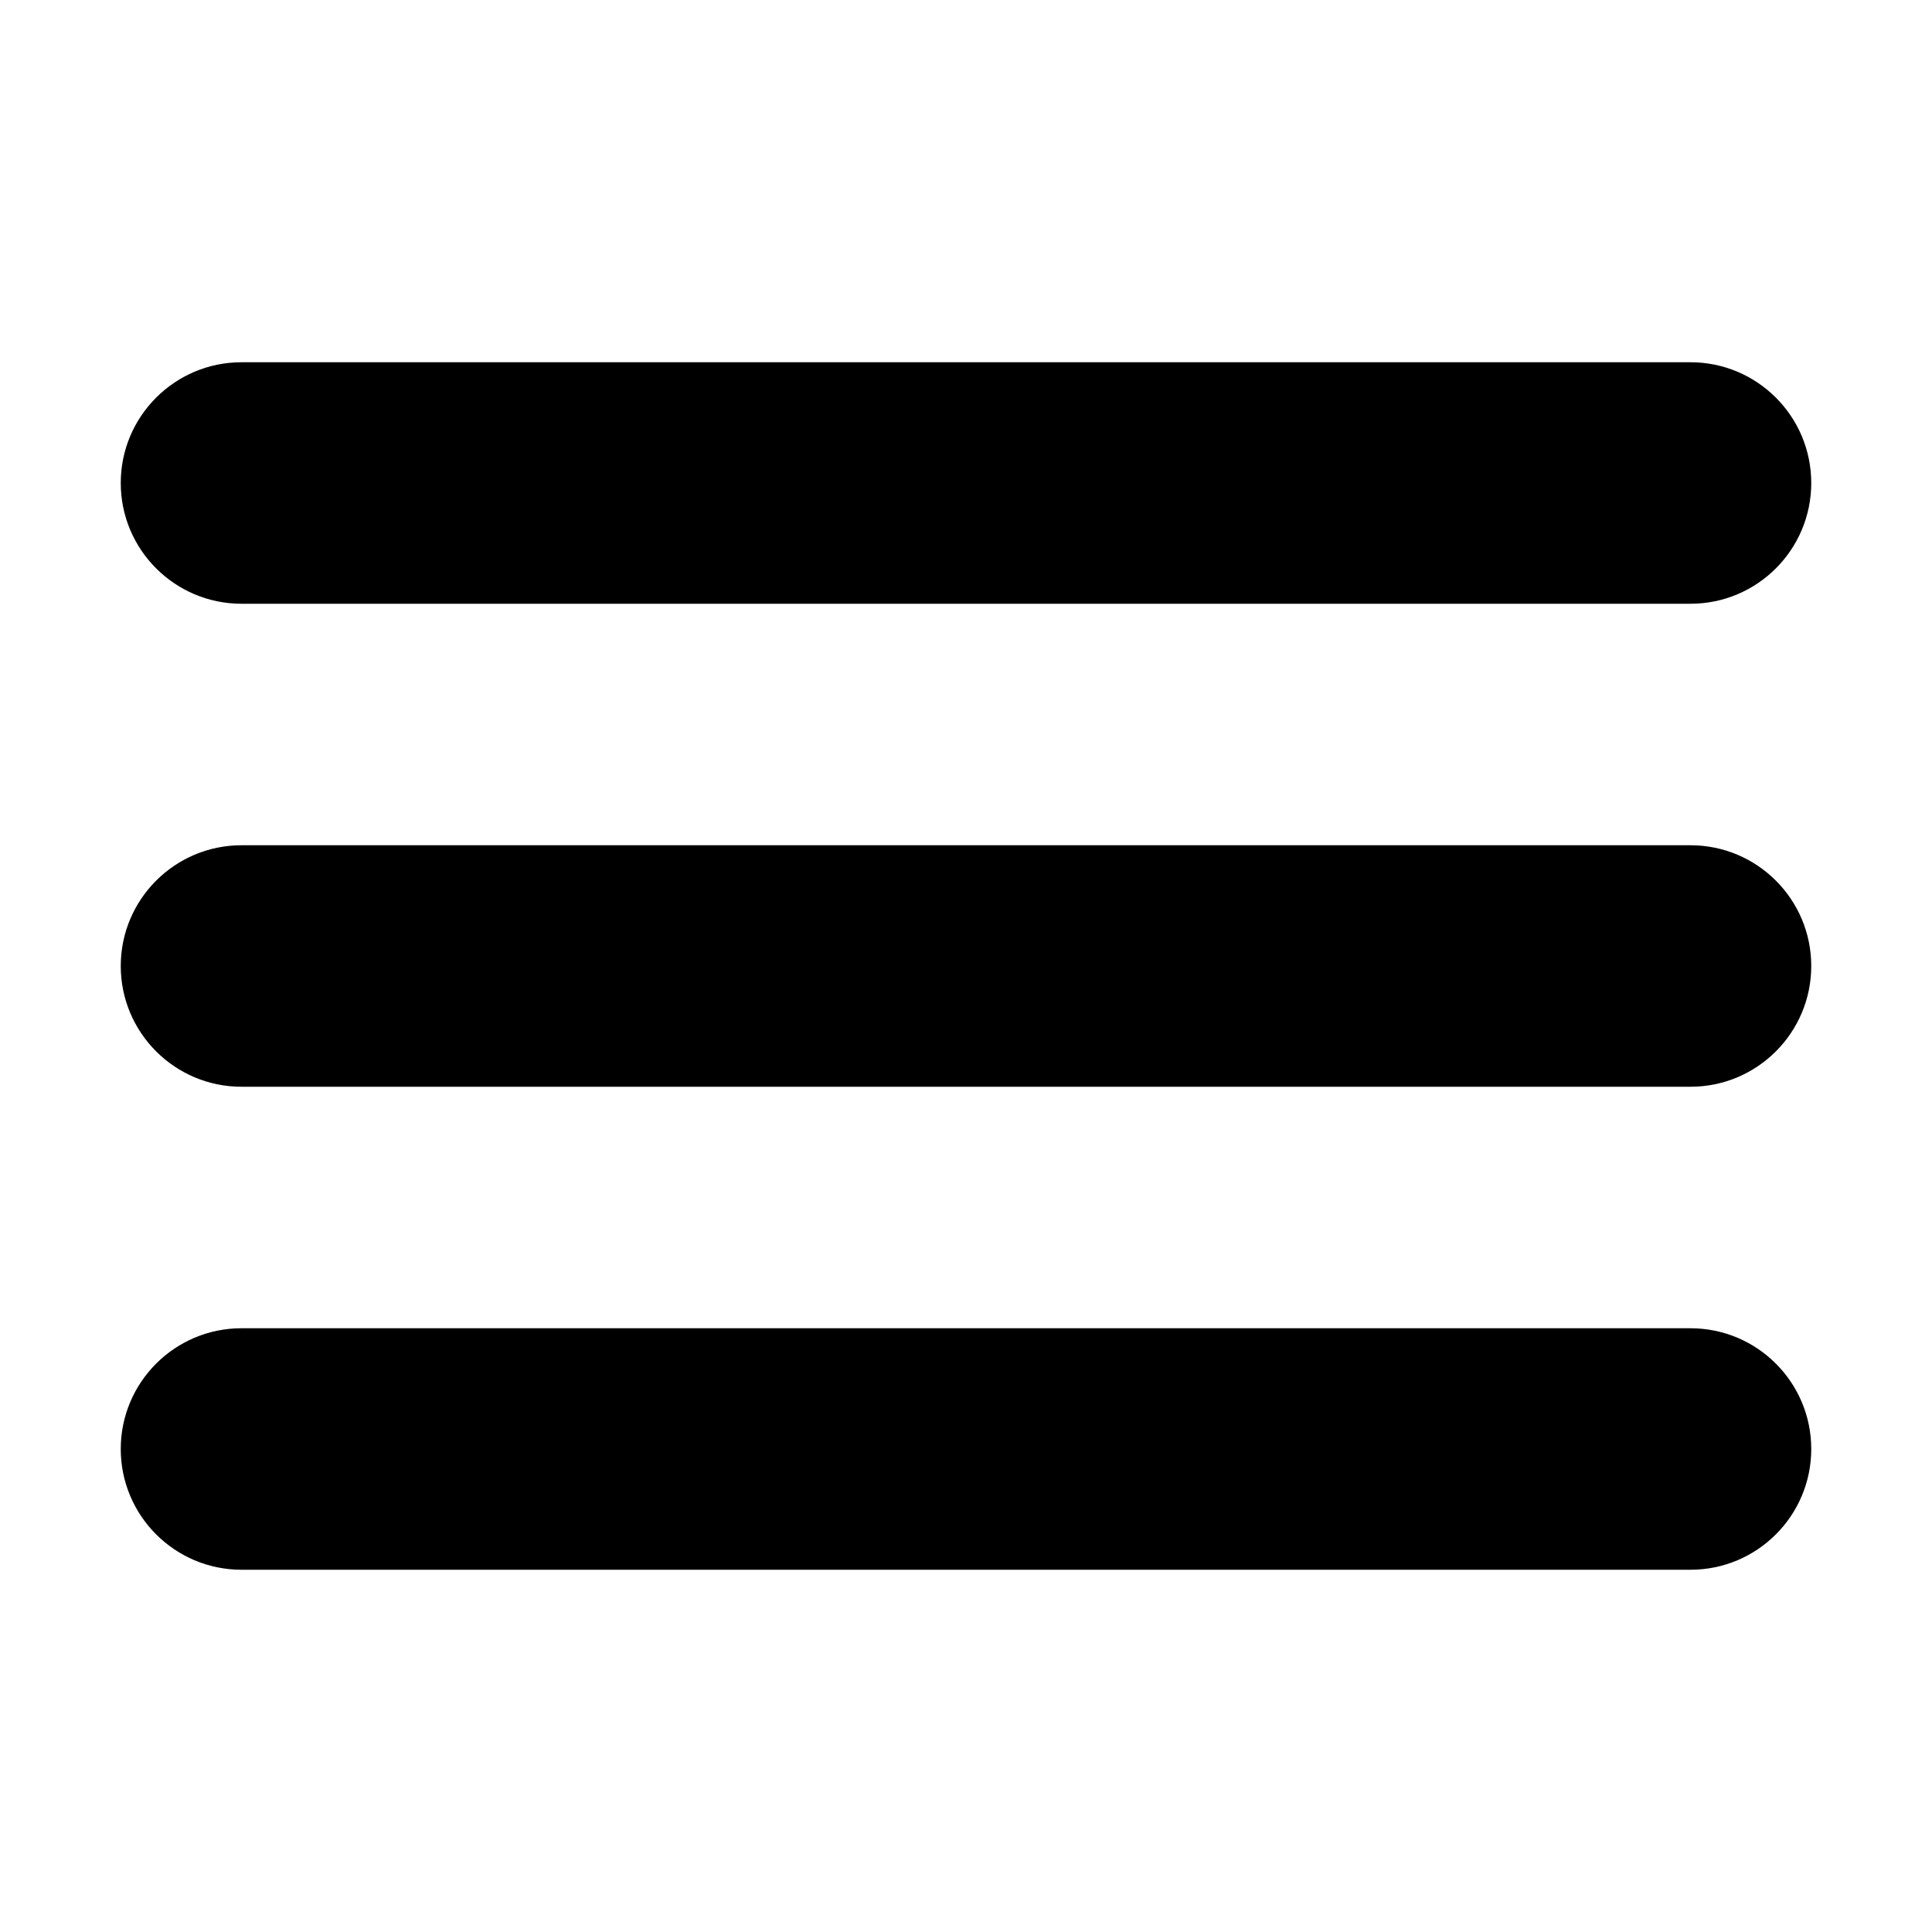
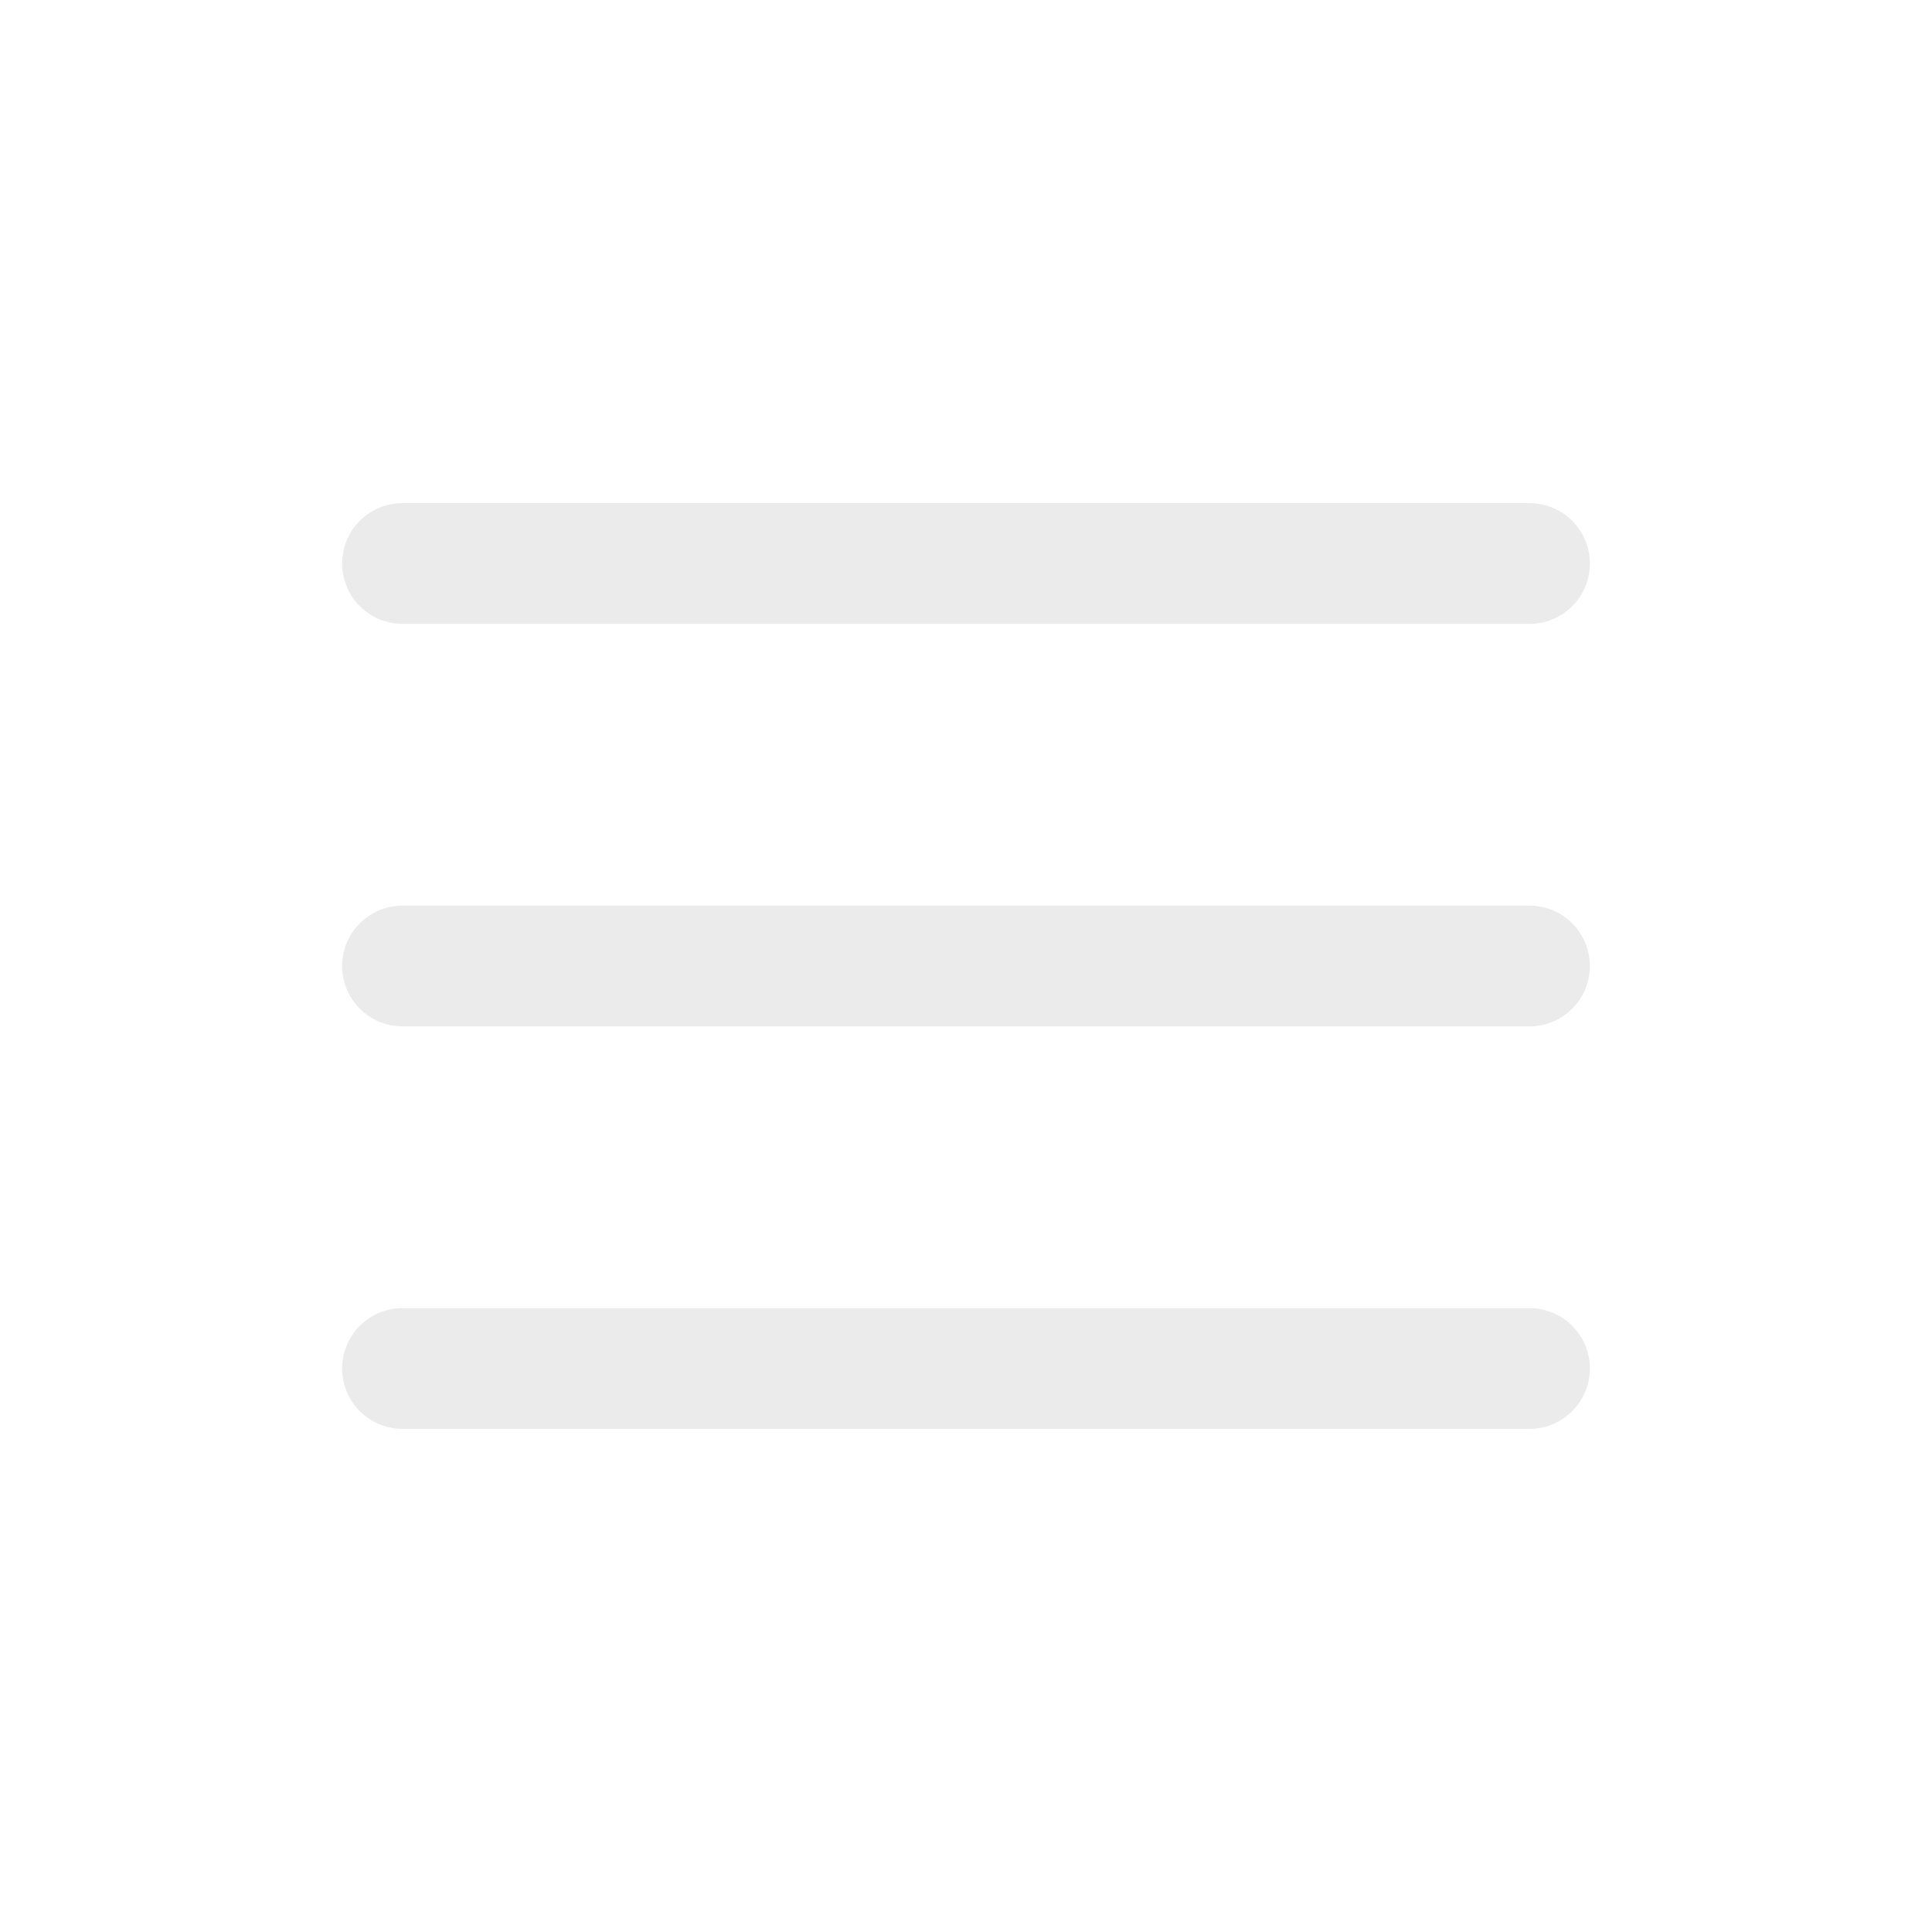
- <svg xmlns="http://www.w3.org/2000/svg" height="32px" id="Layer_1" style="enable-background:new 0 0 32 32;" version="1.1" viewBox="0 0 32 32" width="32px" xml:space="preserve">
-   <path d="M4,10h24c1.104,0,2-0.896,2-2s-0.896-2-2-2H4C2.896,6,2,6.896,2,8S2.896,10,4,10z M28,14H4c-1.104,0-2,0.896-2,2  s0.896,2,2,2h24c1.104,0,2-0.896,2-2S29.104,14,28,14z M28,22H4c-1.104,0-2,0.896-2,2s0.896,2,2,2h24c1.104,0,2-0.896,2-2  S29.104,22,28,22z" />
+ <svg xmlns="http://www.w3.org/2000/svg" width="48" height="48" viewBox="0 0 48 48" fill="none">
+   <path d="M10 14H38" stroke="#EBEBEB" stroke-width="3" stroke-linecap="round" />
+   <path d="M10 24H38" stroke="#EBEBEB" stroke-width="3" stroke-linecap="round" />
+   <path d="M10 34H38" stroke="#EBEBEB" stroke-width="3" stroke-linecap="round" />
</svg>
